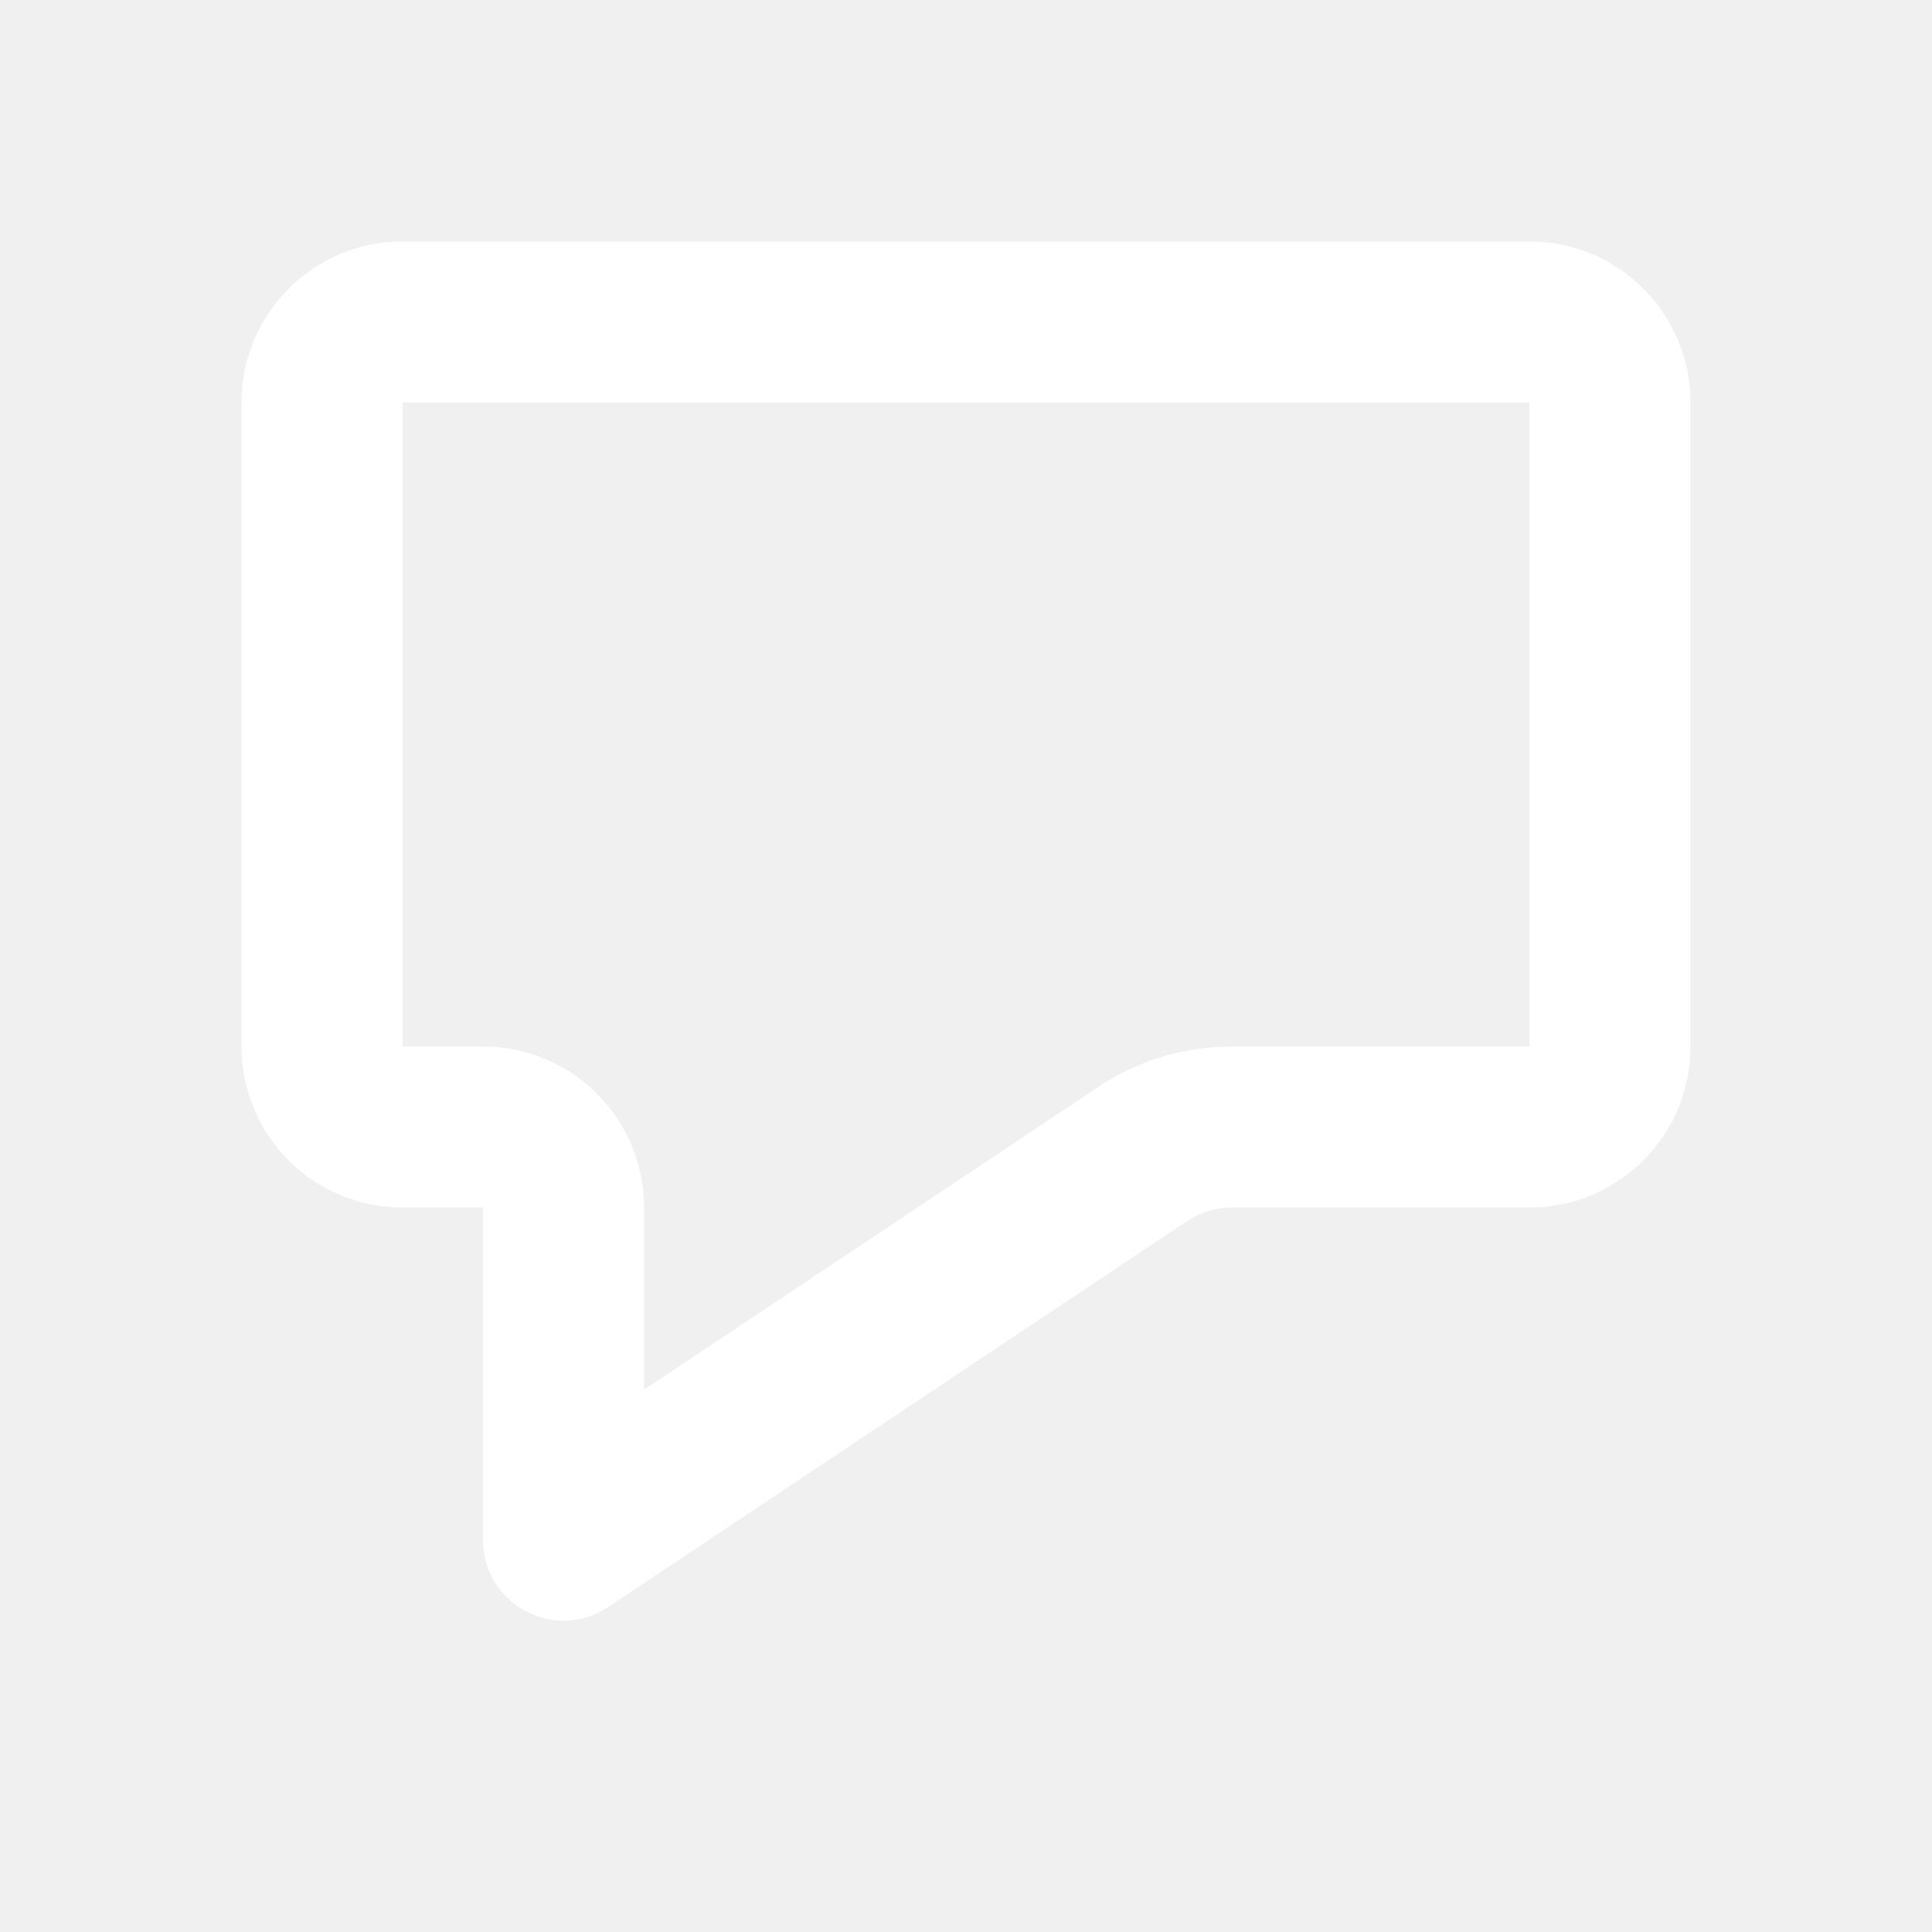
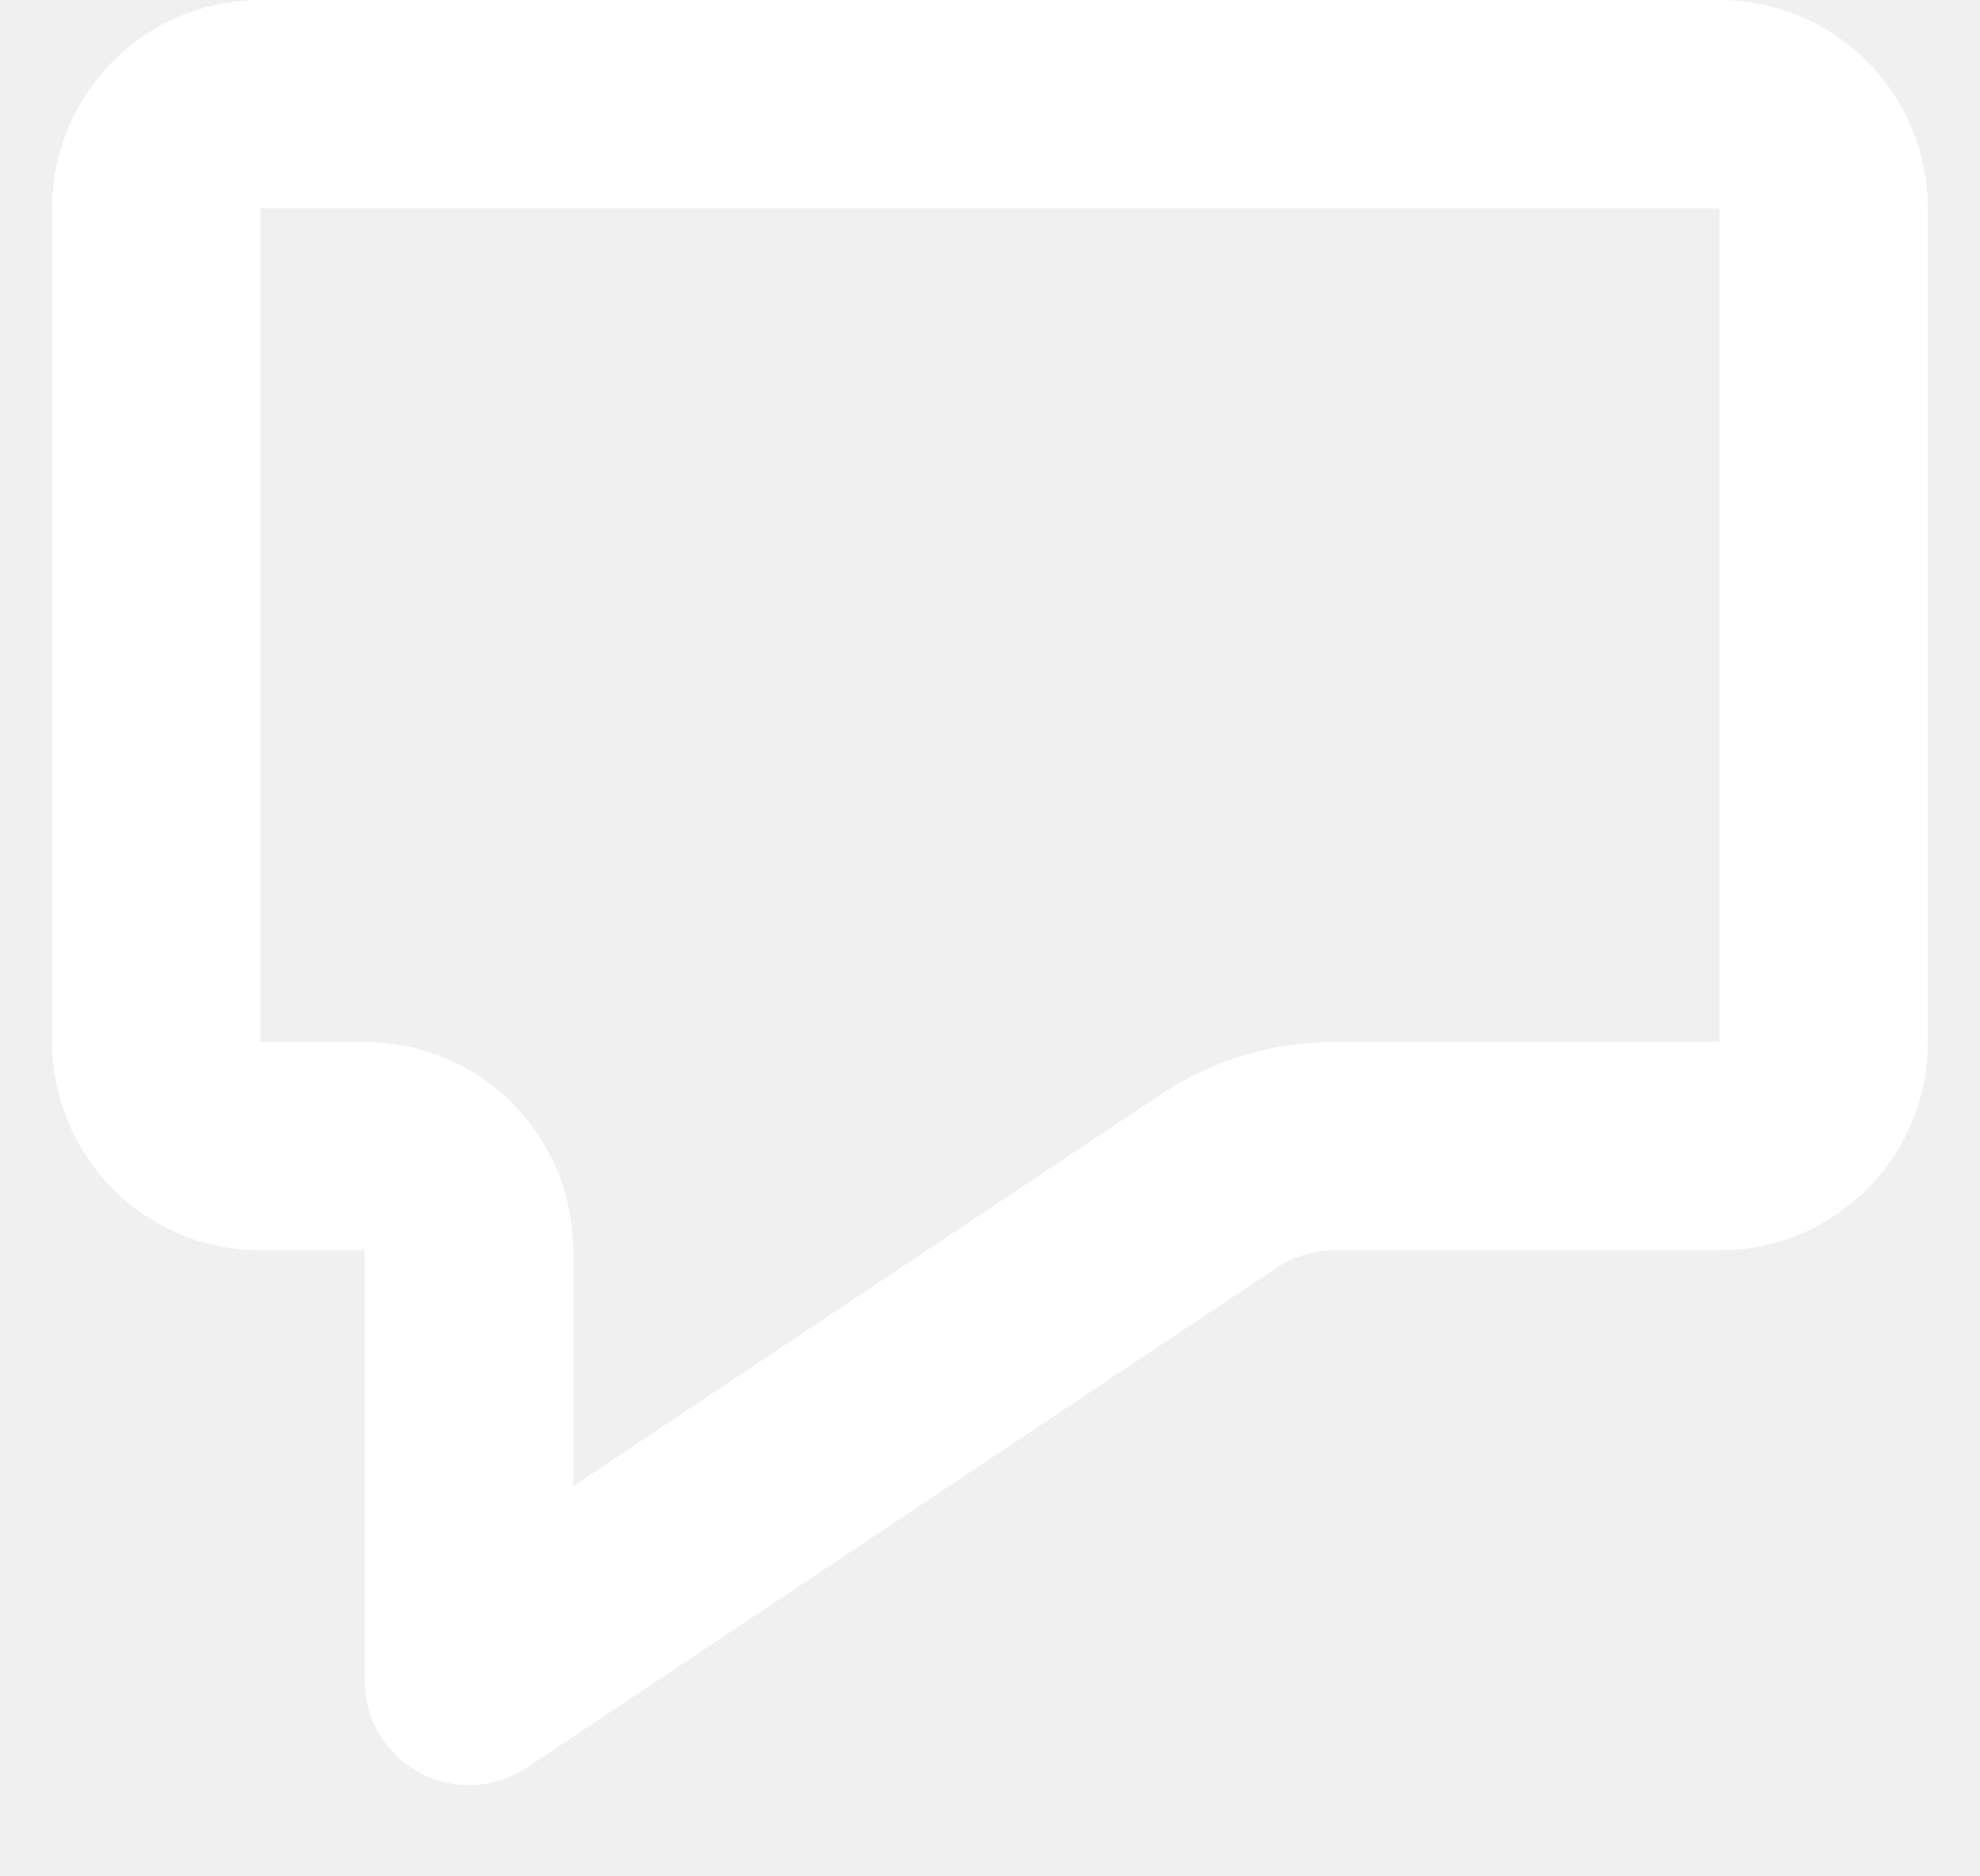
- <svg xmlns="http://www.w3.org/2000/svg" width="24" height="24" viewBox="0 0 24 24" fill="none">
-   <path fill-rule="evenodd" clip-rule="evenodd" d="M6 13C7.105 13 8 13.895 8 15V17.263L13.639 13.504C14.132 13.175 14.71 13 15.303 13H19V5H5V13H6ZM5 15C3.895 15 3 14.105 3 13V5C3 3.895 3.895 3 5 3H19C20.105 3 21 3.895 21 5V13C21 14.105 20.105 15 19 15H15.303C15.105 15 14.912 15.058 14.748 15.168L7.555 19.963C6.89 20.407 6 19.93 6 19.131V15H5Z" fill="white" />
+ <svg xmlns="http://www.w3.org/2000/svg" width="19" height="18" viewBox="0 0 19 18">
+   <path fill="none" stroke="#FFF" stroke-linejoin="round" stroke-width="2" d="M3.5,11 C3.5,10.448 3.052,10 2.5,10 L1.5,10 C0.948,10 0.5,9.552 0.5,9 L0.5,1 C0.5,0.448 0.948,0 1.5,0 L15.5,0 C16.052,0 16.5,0.448 16.5,1 L16.5,9 C16.5,9.552 16.052,10 15.5,10 L11.803,10 C11.408,10 11.022,10.117 10.693,10.336 L3.5,15.132 L3.5,11 Z" transform="translate(1 1)" />
</svg>
